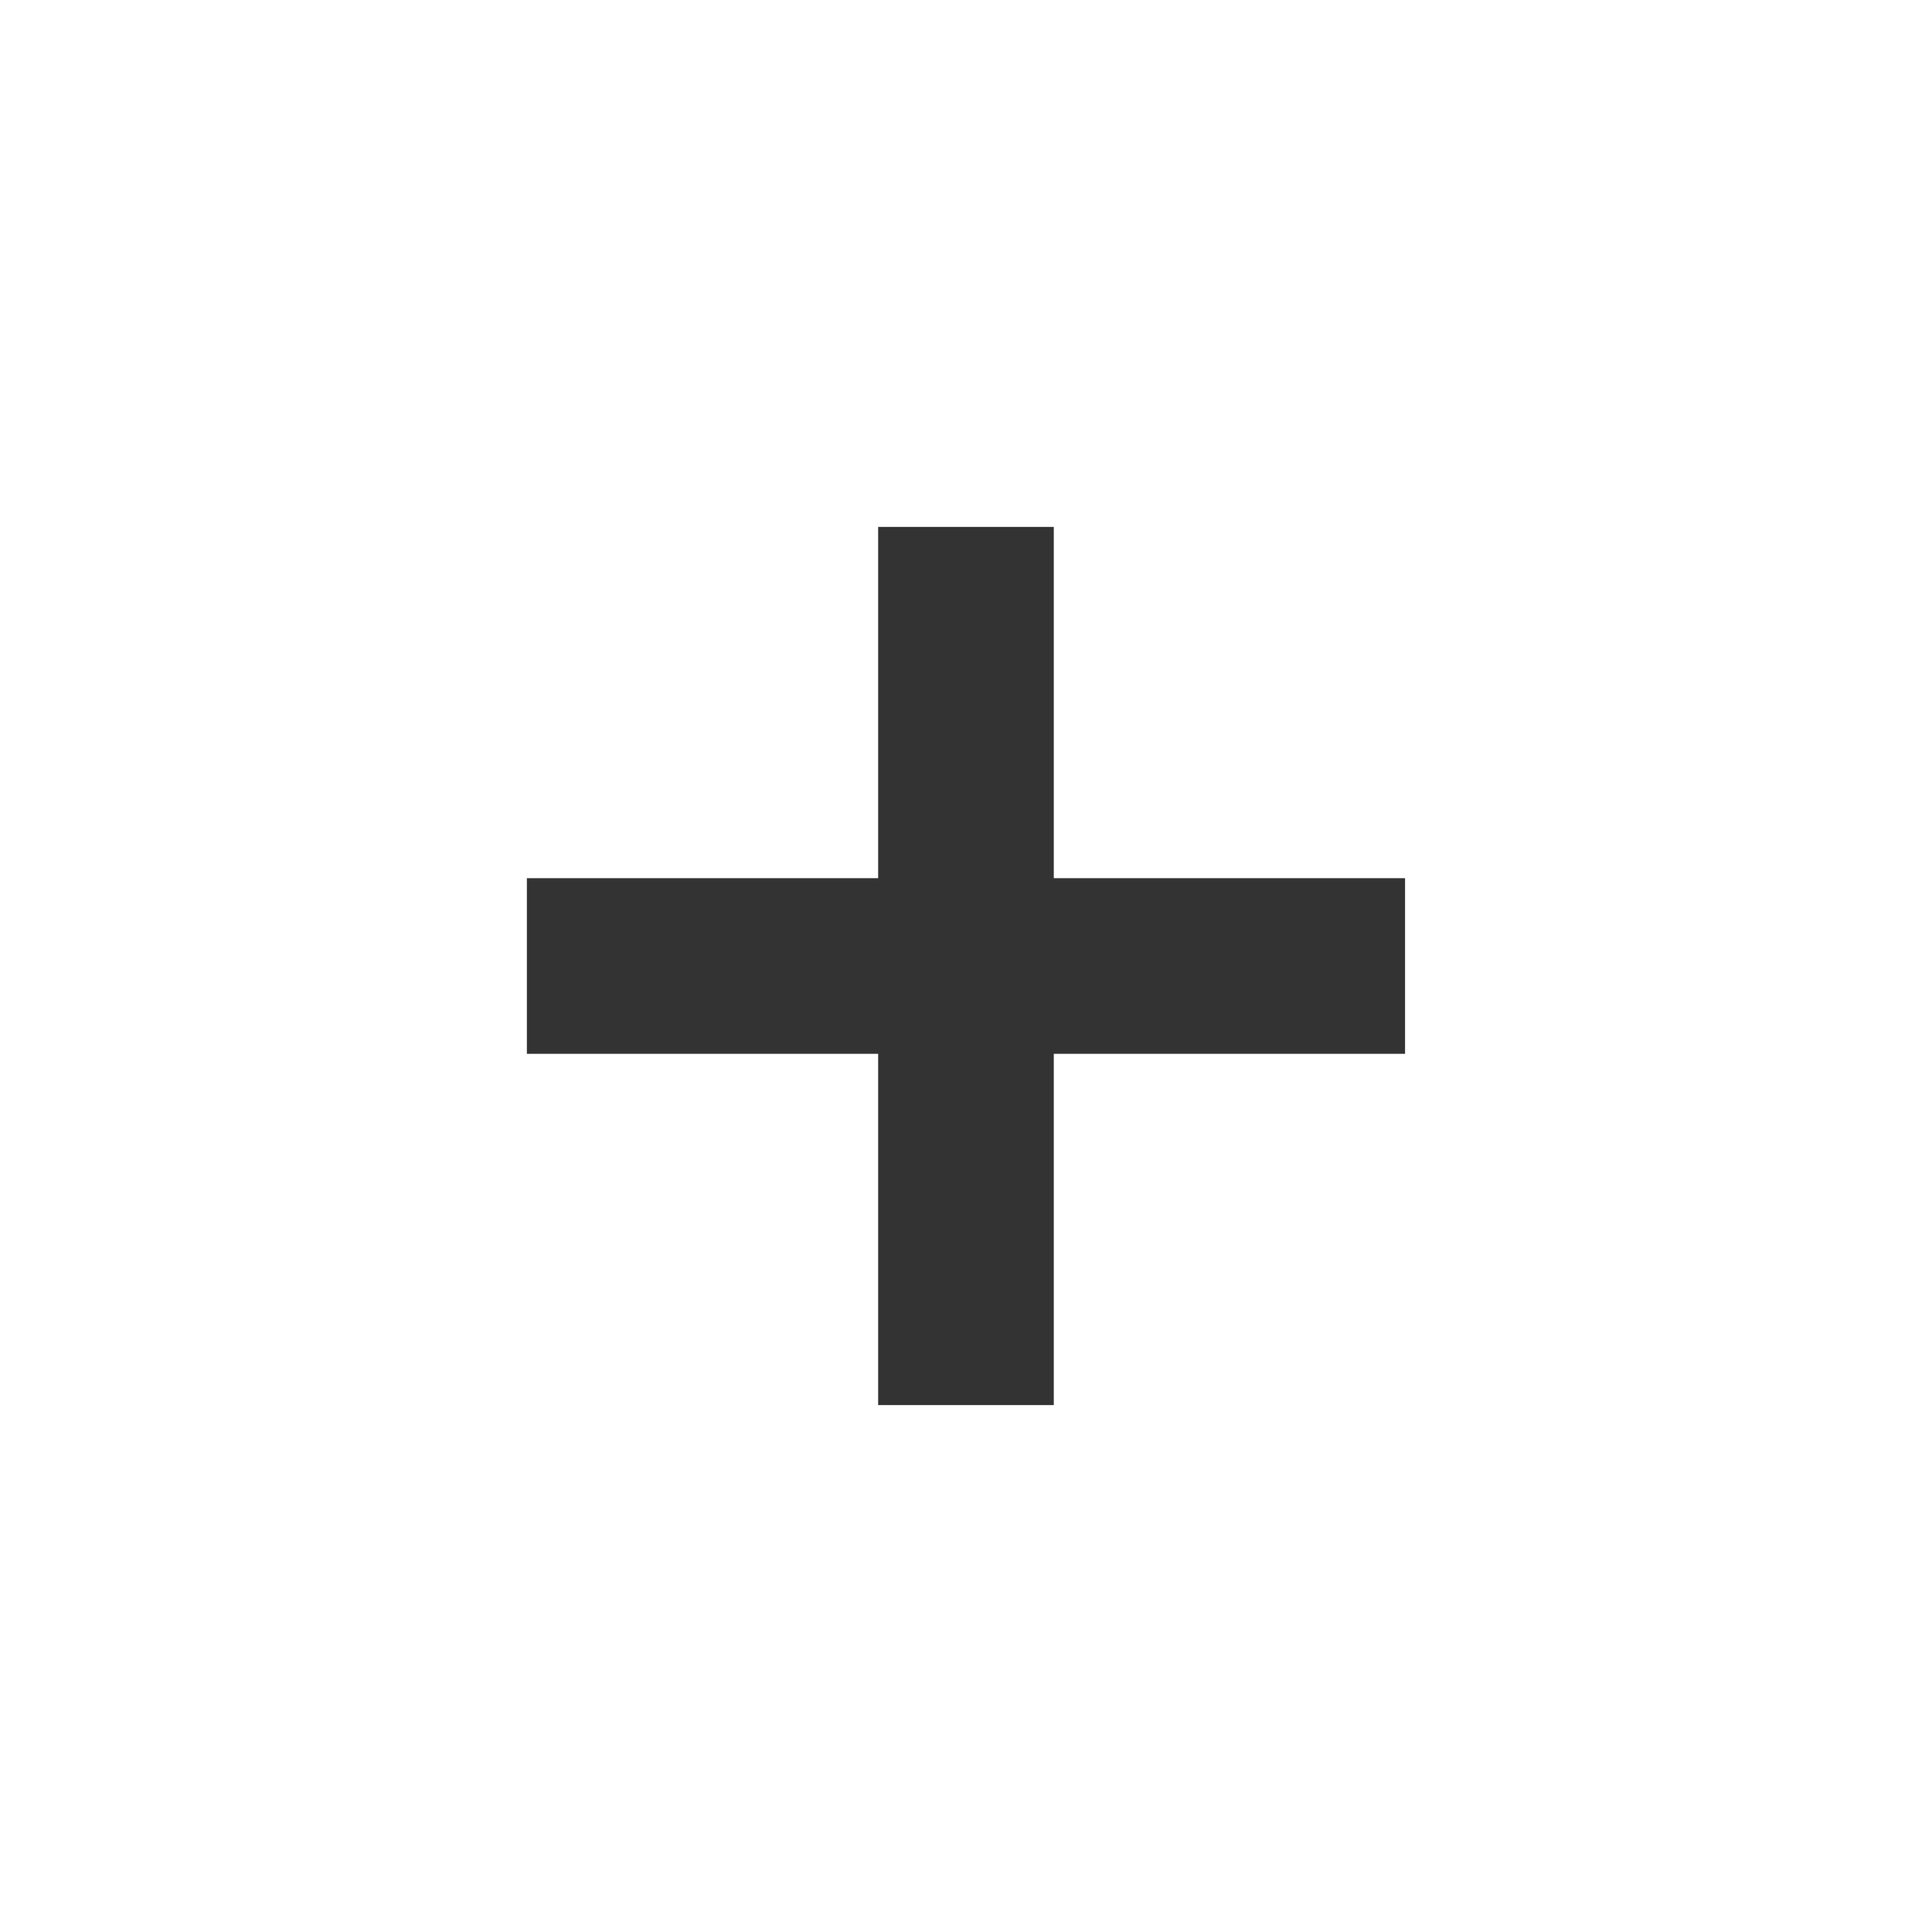
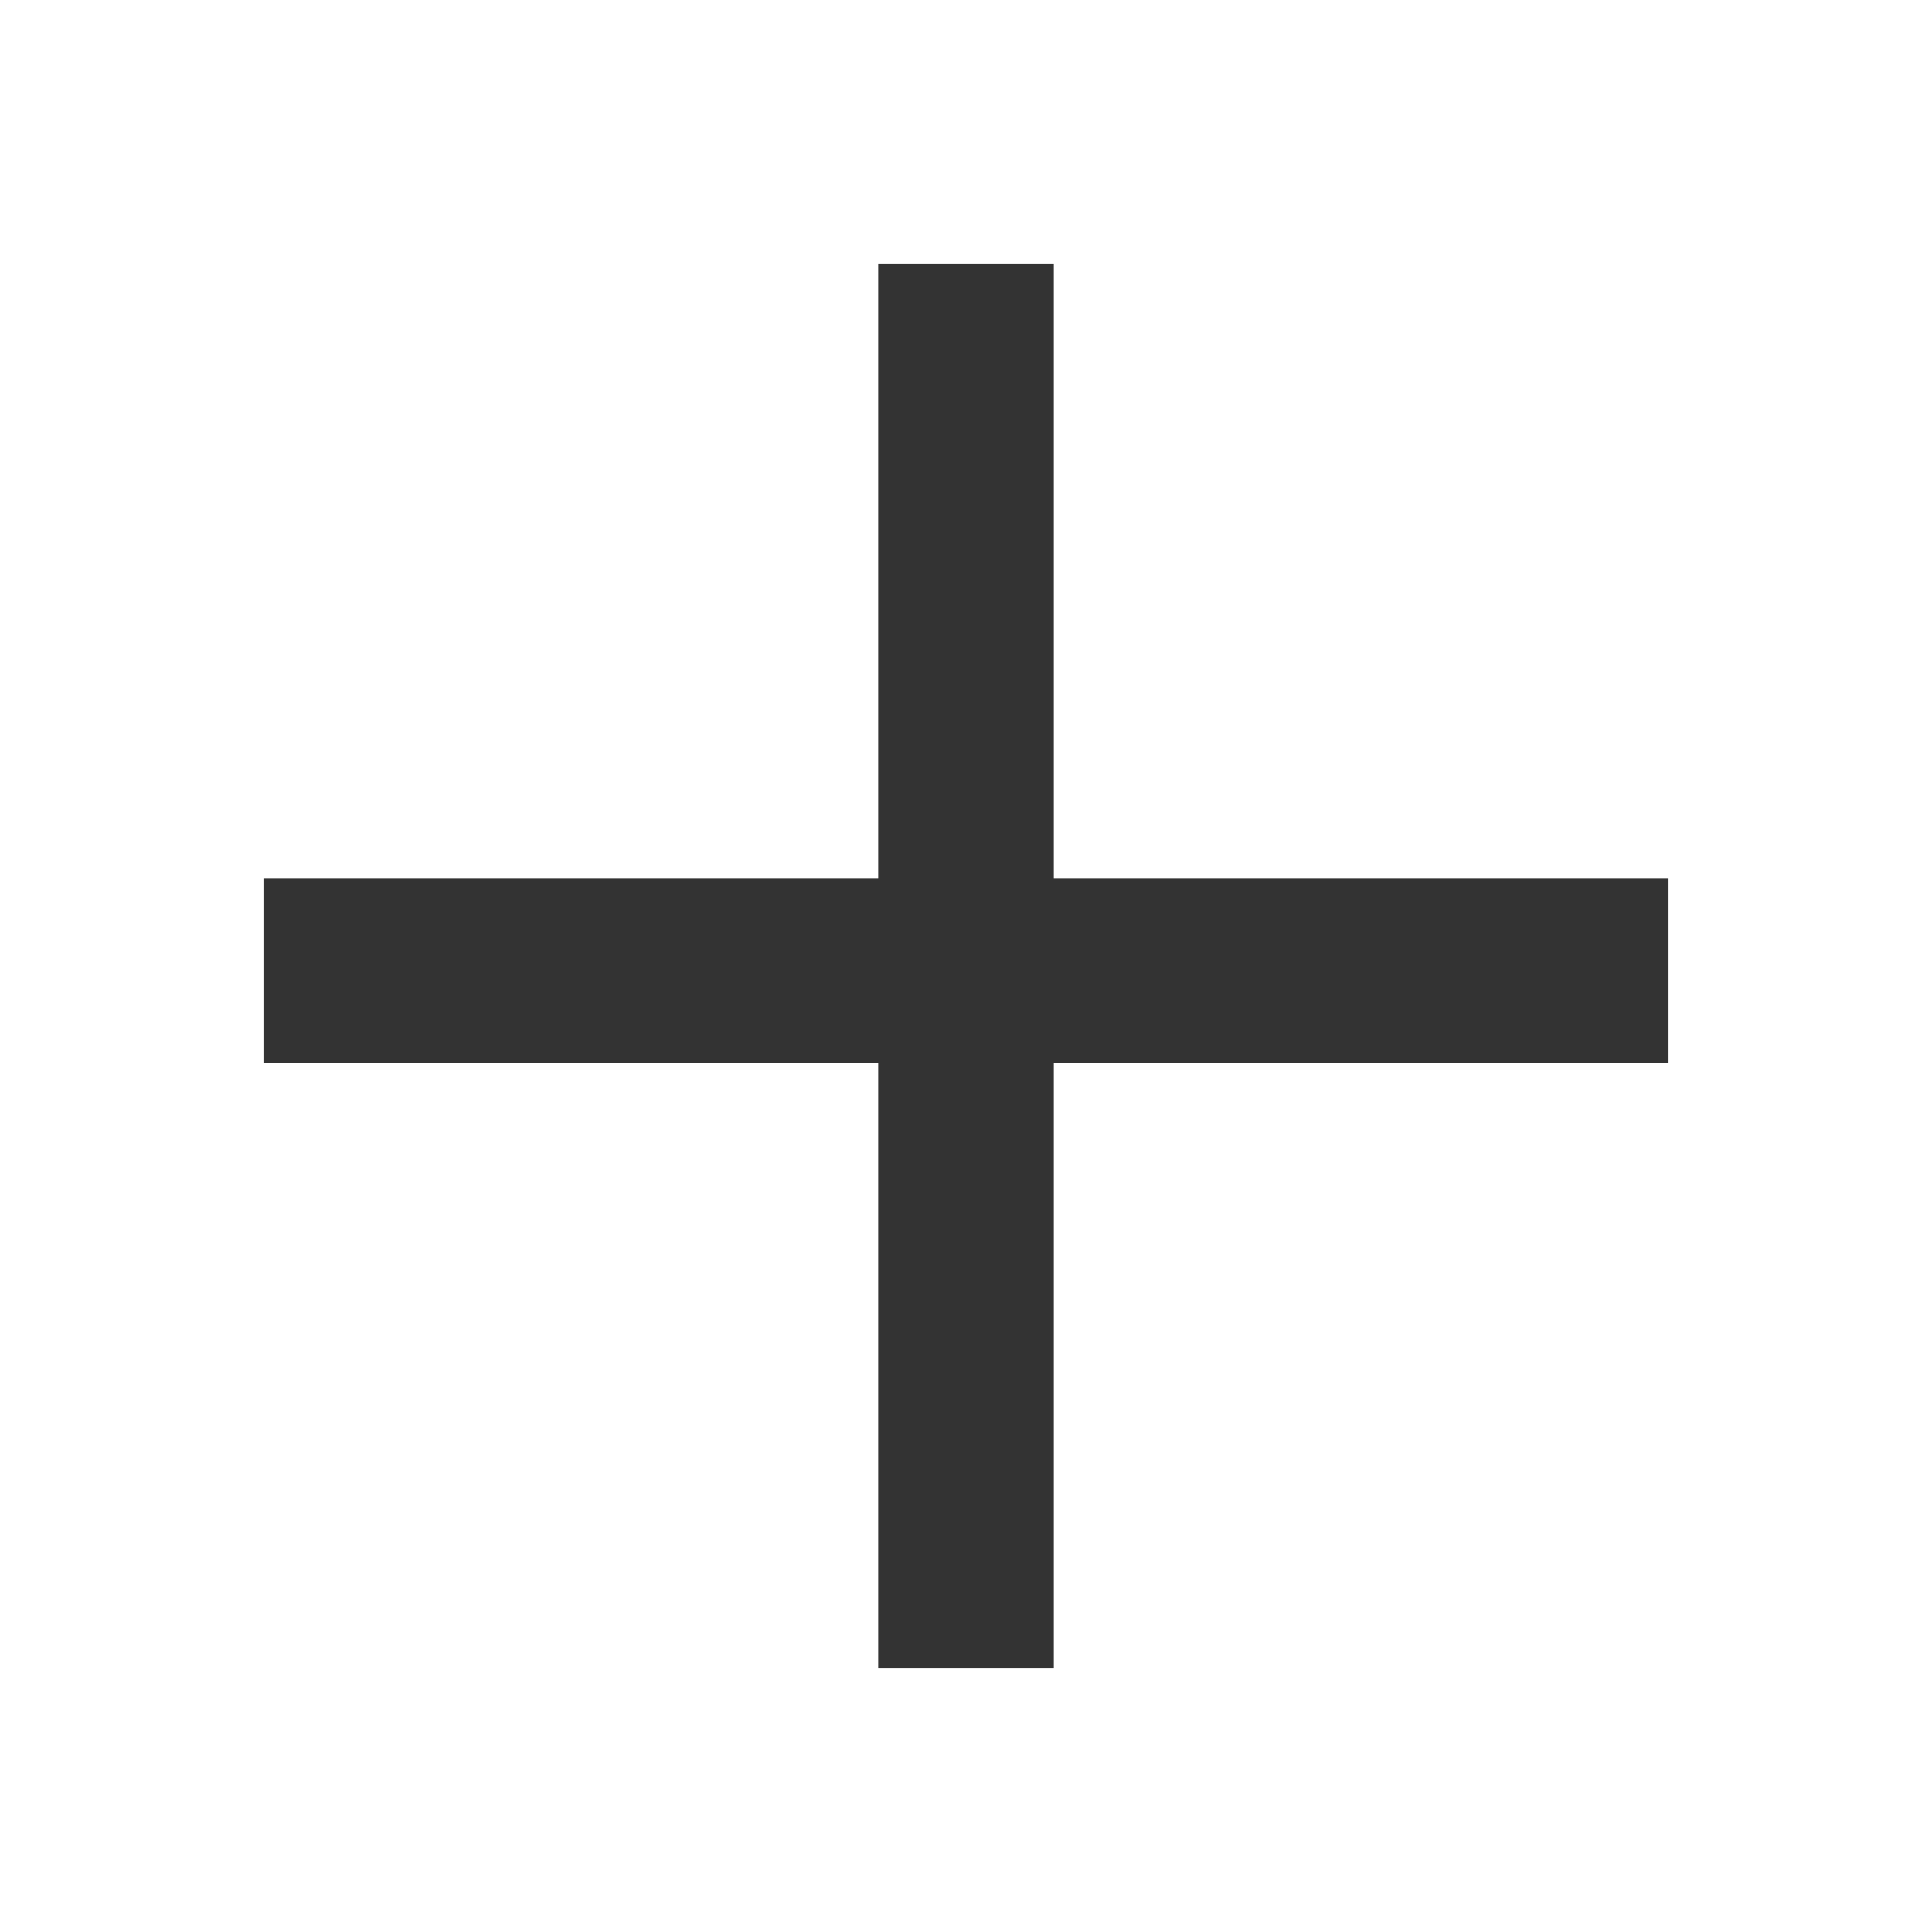
- <svg xmlns="http://www.w3.org/2000/svg" xmlns:ns1="http://www.openswatchbook.org/uri/2009/osb" id="svg7384" width="22" height="22" version="1.1" style="enable-background:new">
+ <svg xmlns="http://www.w3.org/2000/svg" id="svg7384" width="22" height="22" version="1.1" style="enable-background:new">
  <defs id="defs7386">
    <style id="current-color-scheme" type="text/css">
   .ColorScheme-Text { color:#333333; } .ColorScheme-Highlight { color:#5294e2; } .ColorScheme-ButtonBackground { color:#333333; }
  </style>
-     <linearGradient id="linearGradient5606" ns1:paint="solid">
-       <stop id="stop5608" offset="0" style="stop-color:currentColor;stop-opacity:1" />
-     </linearGradient>
  </defs>
-   <g id="16-16-list-remove" transform="translate(-285.0008,5.00334)">
-     <rect id="rect4175" width="16" height="16" x="306" y="-26" style="opacity:0;fill:#39ffff;fill-opacity:1;stroke:none;stroke-opacity:1" />
-     <g id="g4155" transform="translate(306.0009,-26.00332)" style="enable-background:new">
-       <g id="layer12-3" transform="translate(-445.0004,119.0034)" style="display:inline">
-         <path id="path4992" class="ColorScheme-Text" d="m 453,-118.003 c -3.863,0 -7,3.137 -7,7 0,3.863 3.137,7 7,7 3.863,0 7,-3.137 7,-7 0,-3.863 -3.137,-7 -7,-7 z m 0,2 c 1.019,0 1.959,0.288 2.75,0.812 l -6.938,6.938 c -0.525,-0.791 -0.812,-1.731 -0.812,-2.75 0,-2.759 2.241,-5 5,-5 z m 4.188,2.25 c 0.525,0.791 0.812,1.731 0.812,2.75 0,2.759 -2.241,5 -5,5 -1.019,0 -1.959,-0.288 -2.75,-0.812 l 6.938,-6.938 z" style="font-style:normal;font-variant:normal;font-weight:normal;fill:currentColor;fill-opacity:1;stroke:none;stroke-width:2;marker:none;enable-background:accumulate" />
-       </g>
-     </g>
+   <g id="22-22-list-add">
+     <path id="rect2991" d="m 10,3 v 7 H 3 v 2.1 h 7 V 19 h 2 v -6.9 h 7 V 10 H 12 V 3 Z" class="ColorScheme-Text" fill="currentColor" />
+     <path id="rect3763" d="M 0,0 H 22 V 22 H 0 Z" fill="none" />
  </g>
-   <g id="16-16-list-add" transform="translate(-285.0008,5.00334)">
-     <rect id="rect4173" width="16" height="16" x="288" y="-26" style="opacity:0;fill:#39ffff;fill-opacity:1;stroke:none;stroke-opacity:1" />
-     <g id="g4169" transform="translate(288.0008,-26.00334)" style="enable-background:new">
-       <g id="layer12-21" transform="translate(-285.0008,-0.99666)" style="display:inline">
-         <path id="rect31992" class="ColorScheme-Text" d="m 292.001,3.997 0,4 -4,0 0,2 4,0 0,4 2,0 0,-4 4,0 0,-2 -4,0 0,-4 -2,0 z" style="display:inline;overflow:visible;visibility:visible;opacity:1;fill:currentColor;fill-opacity:1;stroke:none;stroke-width:1;marker:none" />
-       </g>
-     </g>
+   <g id="22-22-list-remove" transform="translate(22)">
+     <path id="rect3783" d="M 0,0 H 22 V 22 H 0 Z" fill="none" />
+     <path id="rect887" d="m 3,10 h 16 v 2 H 3 Z" class="ColorScheme-Text" fill="currentColor" />
+   </g>
+   <g id="16-16-list-add" transform="matrix(0.7272727,0,0,0.7272727,-16,6)">
+     <path id="rect2991-3" d="M 9.625,2.75 V 9.625 H 2.75 v 2.75 h 6.875 v 6.875 h 2.75 V 12.375 H 19.25 V 9.625 H 12.375 V 2.75 Z" class="ColorScheme-Text" fill="currentColor" />
+     <path id="rect3763-5" d="M 0,0 H 22 V 22 H 0 Z" fill="none" />
+   </g>
+   <g id="16-16-list-remove" transform="matrix(0.7272727,0,0,0.7272727,44,6)">
+     <path id="rect3783-9" d="M 0,0 H 22 V 22 H 0 Z" fill="none" />
+     <path id="rect889" d="m 2.75,9.625 h 16.5 v 2.75 H 2.75 Z" class="ColorScheme-Text" fill="currentColor" />
  </g>
  <g id="list-add">
-     <path id="rect4138" d="M 0,0 H 22 V 22 H 0 Z" style="opacity:0;fill:currentColor;fill-opacity:1;fill-rule:nonzero;stroke:none;stroke-width:1;stroke-linecap:round;stroke-linejoin:round;stroke-miterlimit:4;stroke-dasharray:none;stroke-dashoffset:0;stroke-opacity:1" />
-     <g style="display:inline;stroke:none;enable-background:new" transform="translate(-58.0004,-844)" id="g6134">
-       <rect style="color:#bebebe;display:inline;overflow:visible;visibility:visible;fill:none;stroke:none;stroke-width:1;marker:none" id="rect31990" width="16" height="16" x="61" y="847" />
-       <path id="rect31992-3" d="m 68,850 v 4 h -4 v 2 h 4 v 4 h 2 v -4 h 4 v -2 h -4 v -4 z" style="color:#bebebe;display:inline;overflow:visible;visibility:visible;fill:#333333;fill-opacity:1;stroke:none;stroke-width:1;marker:none" />
-     </g>
+     <path id="path837" d="M 0,-32 H 32 V 0 H 0 Z" fill="none" style="stroke-width:1.455" />
+     <path id="rect867" d="m 16,-22 c -0.554,0 -1,0.446 -1,1 v 4 h -4 c -0.554,0 -1,0.446 -1,1 0,0.554 0.446,1 1,1 h 4 v 4 c 0,0.554 0.446,1 1,1 0.554,0 1,-0.446 1,-1 v -4 h 4 c 0.554,0 1,-0.446 1,-1 0,-0.554 -0.446,-1 -1,-1 h -4 v -4 c 0,-0.554 -0.446,-1 -1,-1 z" class="ColorScheme-Text" fill="currentColor" />
  </g>
  <g id="list-remove">
-     <rect id="rect4169" width="22" height="22" x="24.999" y="0.003" style="opacity:0;fill:currentColor;fill-opacity:1;stroke:none;stroke-opacity:1" />
-     <g transform="translate(-413.0012,26.00332)" style="display:inline;stroke:none;enable-background:new" id="g6293">
-       <rect style="color:#bebebe;display:inline;overflow:visible;visibility:visible;fill:none;stroke:none;stroke-width:1;marker:none" id="rect4218" width="16" height="16" x="441" y="-23" rx="0.144" ry="0.151" />
-       <path style="color:#000000;font-style:normal;font-variant:normal;font-weight:normal;font-stretch:normal;line-height:normal;font-family:Sans;-inkscape-font-specification:Sans;text-indent:0;text-align:start;text-decoration:none;text-decoration-line:none;letter-spacing:normal;word-spacing:normal;text-transform:none;writing-mode:lr-tb;direction:ltr;baseline-shift:baseline;text-anchor:start;display:inline;overflow:visible;visibility:visible;fill:#333333;fill-opacity:1;stroke:none;stroke-width:2;marker:none;enable-background:accumulate" d="m 208,595 c -3.863,0 -7,3.137 -7,7 0,3.863 3.137,7 7,7 3.863,0 7,-3.137 7,-7 0,-3.863 -3.137,-7 -7,-7 z m 0,2 c 1.019,0 1.959,0.288 2.75,0.812 l -6.938,6.938 C 203.288,603.959 203,603.019 203,602 c 0,-2.759 2.241,-5 5,-5 z m 4.188,2.25 c 0.525,0.791 0.812,1.731 0.812,2.75 0,2.759 -2.241,5 -5,5 -1.019,0 -1.959,-0.288 -2.75,-0.812 z" transform="translate(241.0002,-617)" id="path4992-6" />
-     </g>
+     <path id="path1198" d="M 40,-32 H 72 V 0 H 40 Z" fill="none" style="stroke-width:1.455" />
+     <rect id="rect1228" width="12" height="2" x="50" y="-17" rx="1" ry="1" class="ColorScheme-Text" fill="currentColor" style="stroke-width:0.926" />
  </g>
</svg>
